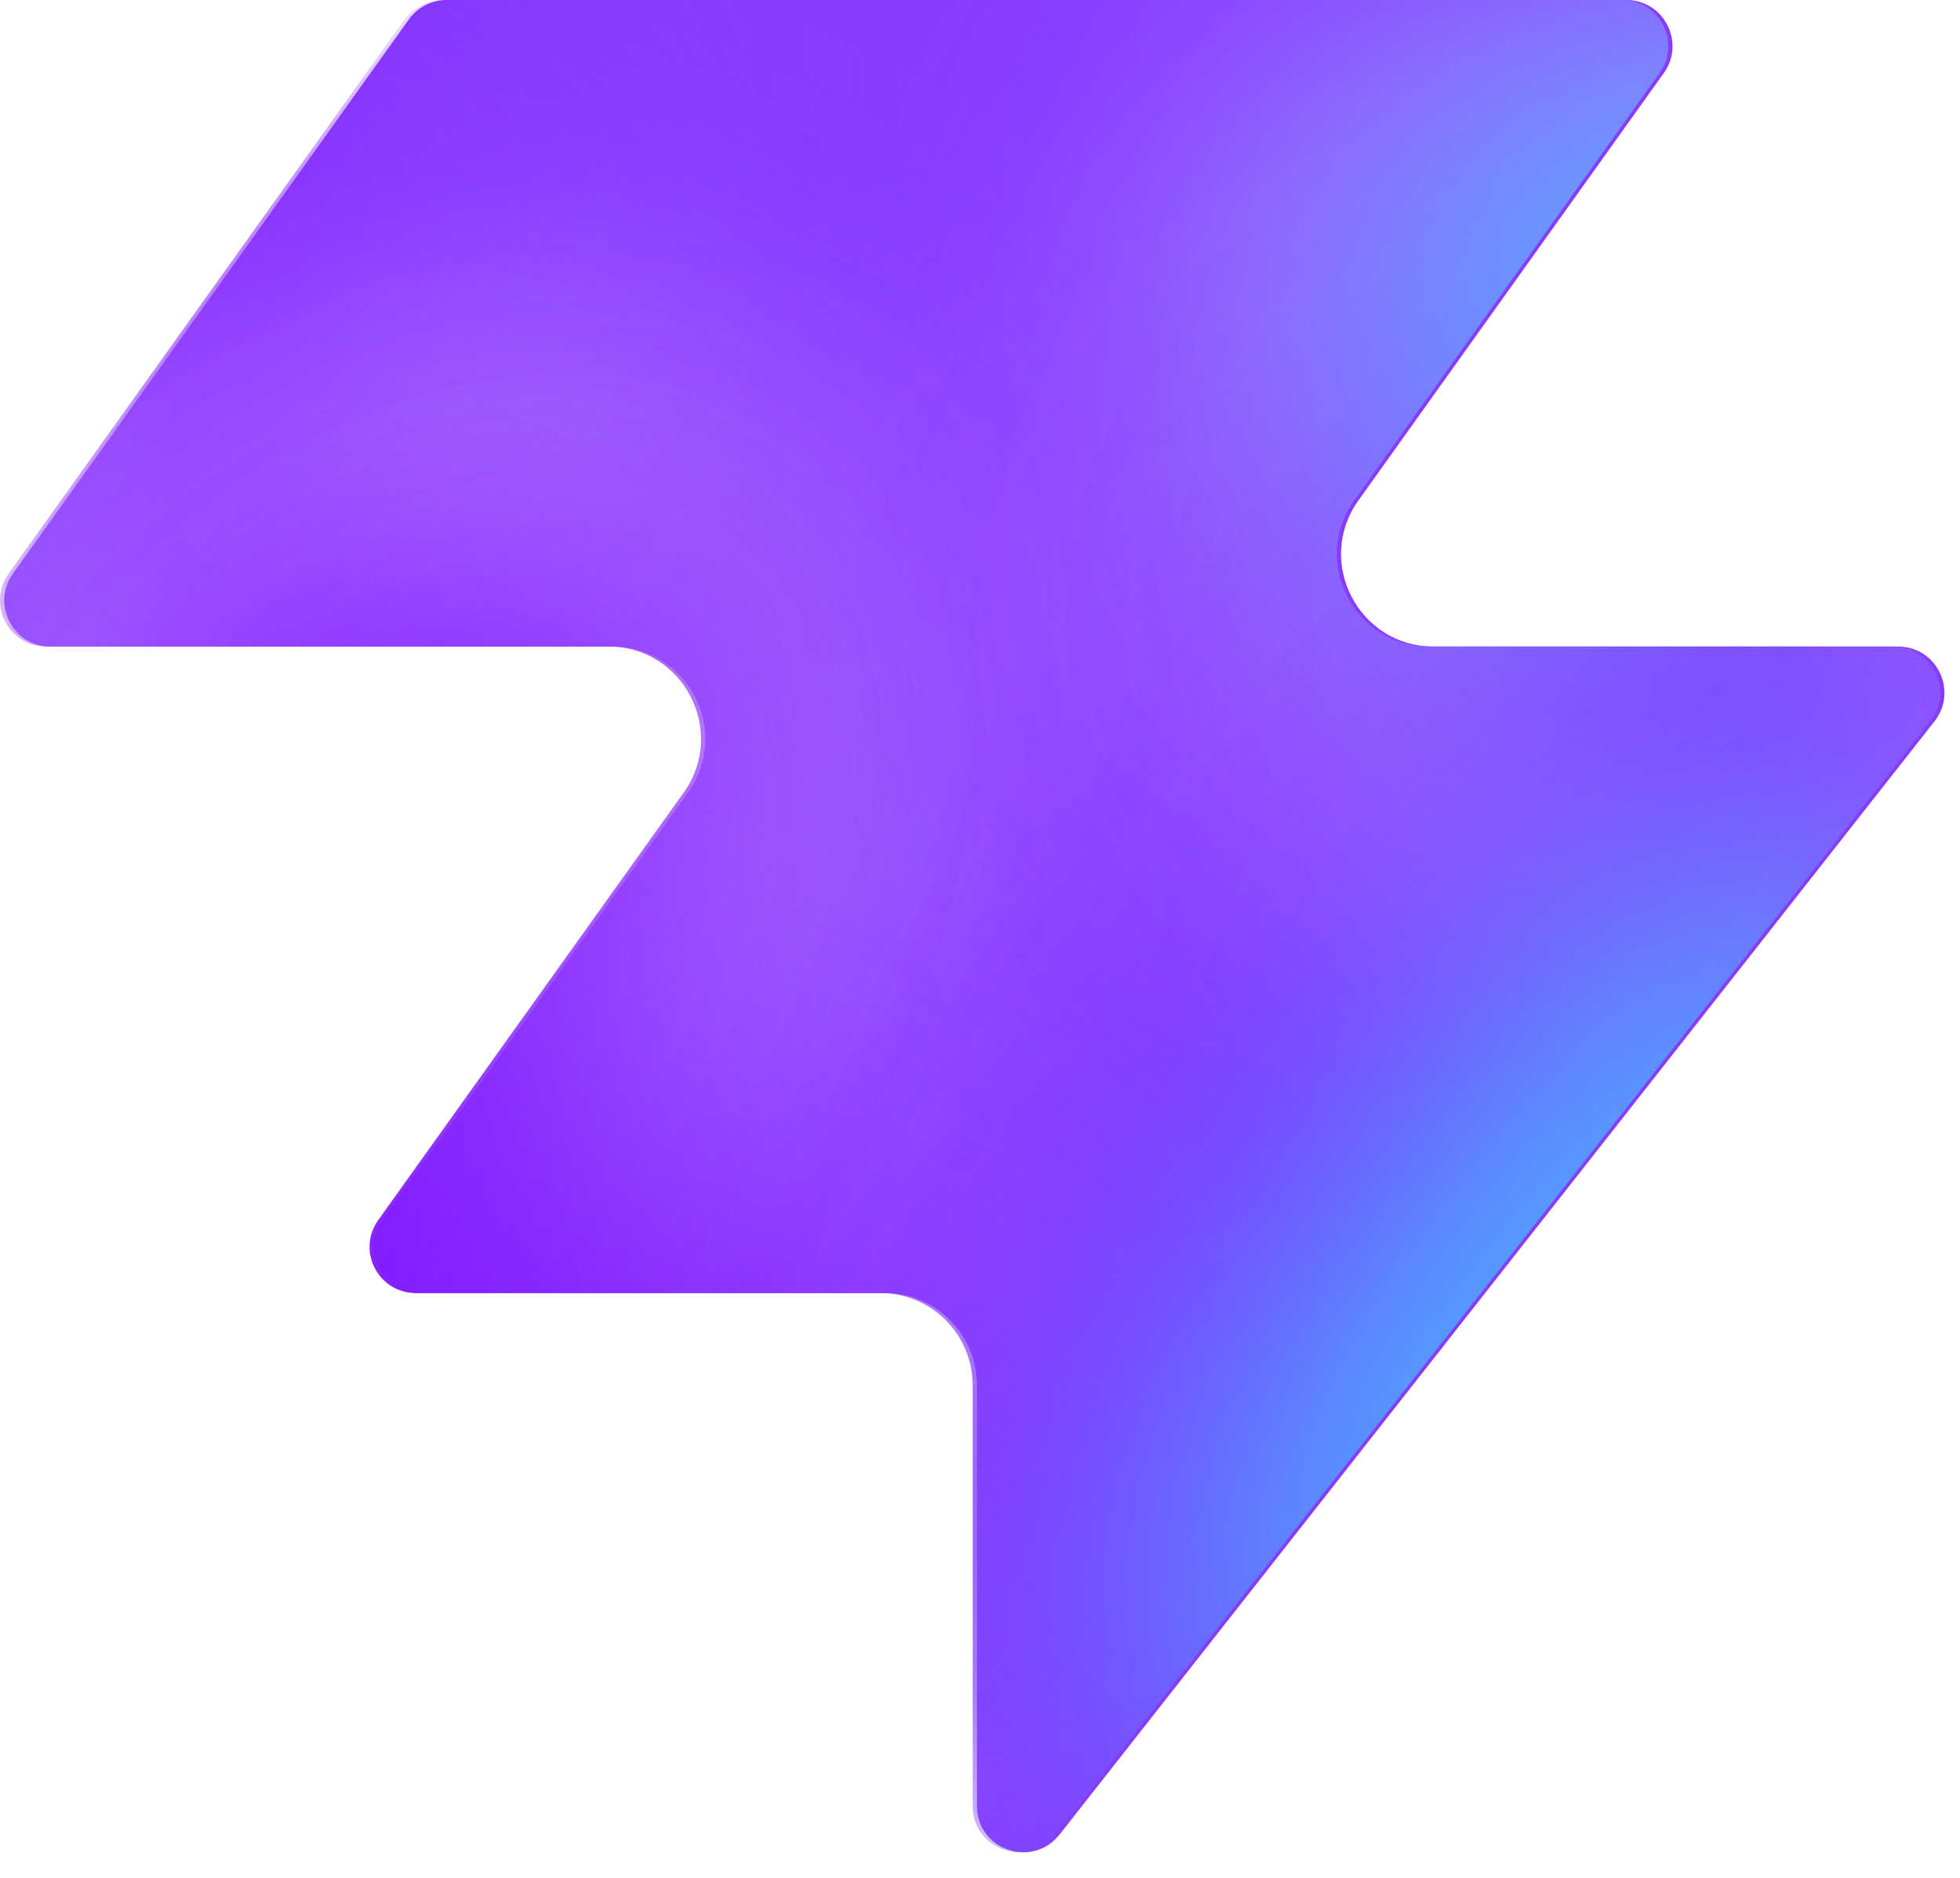
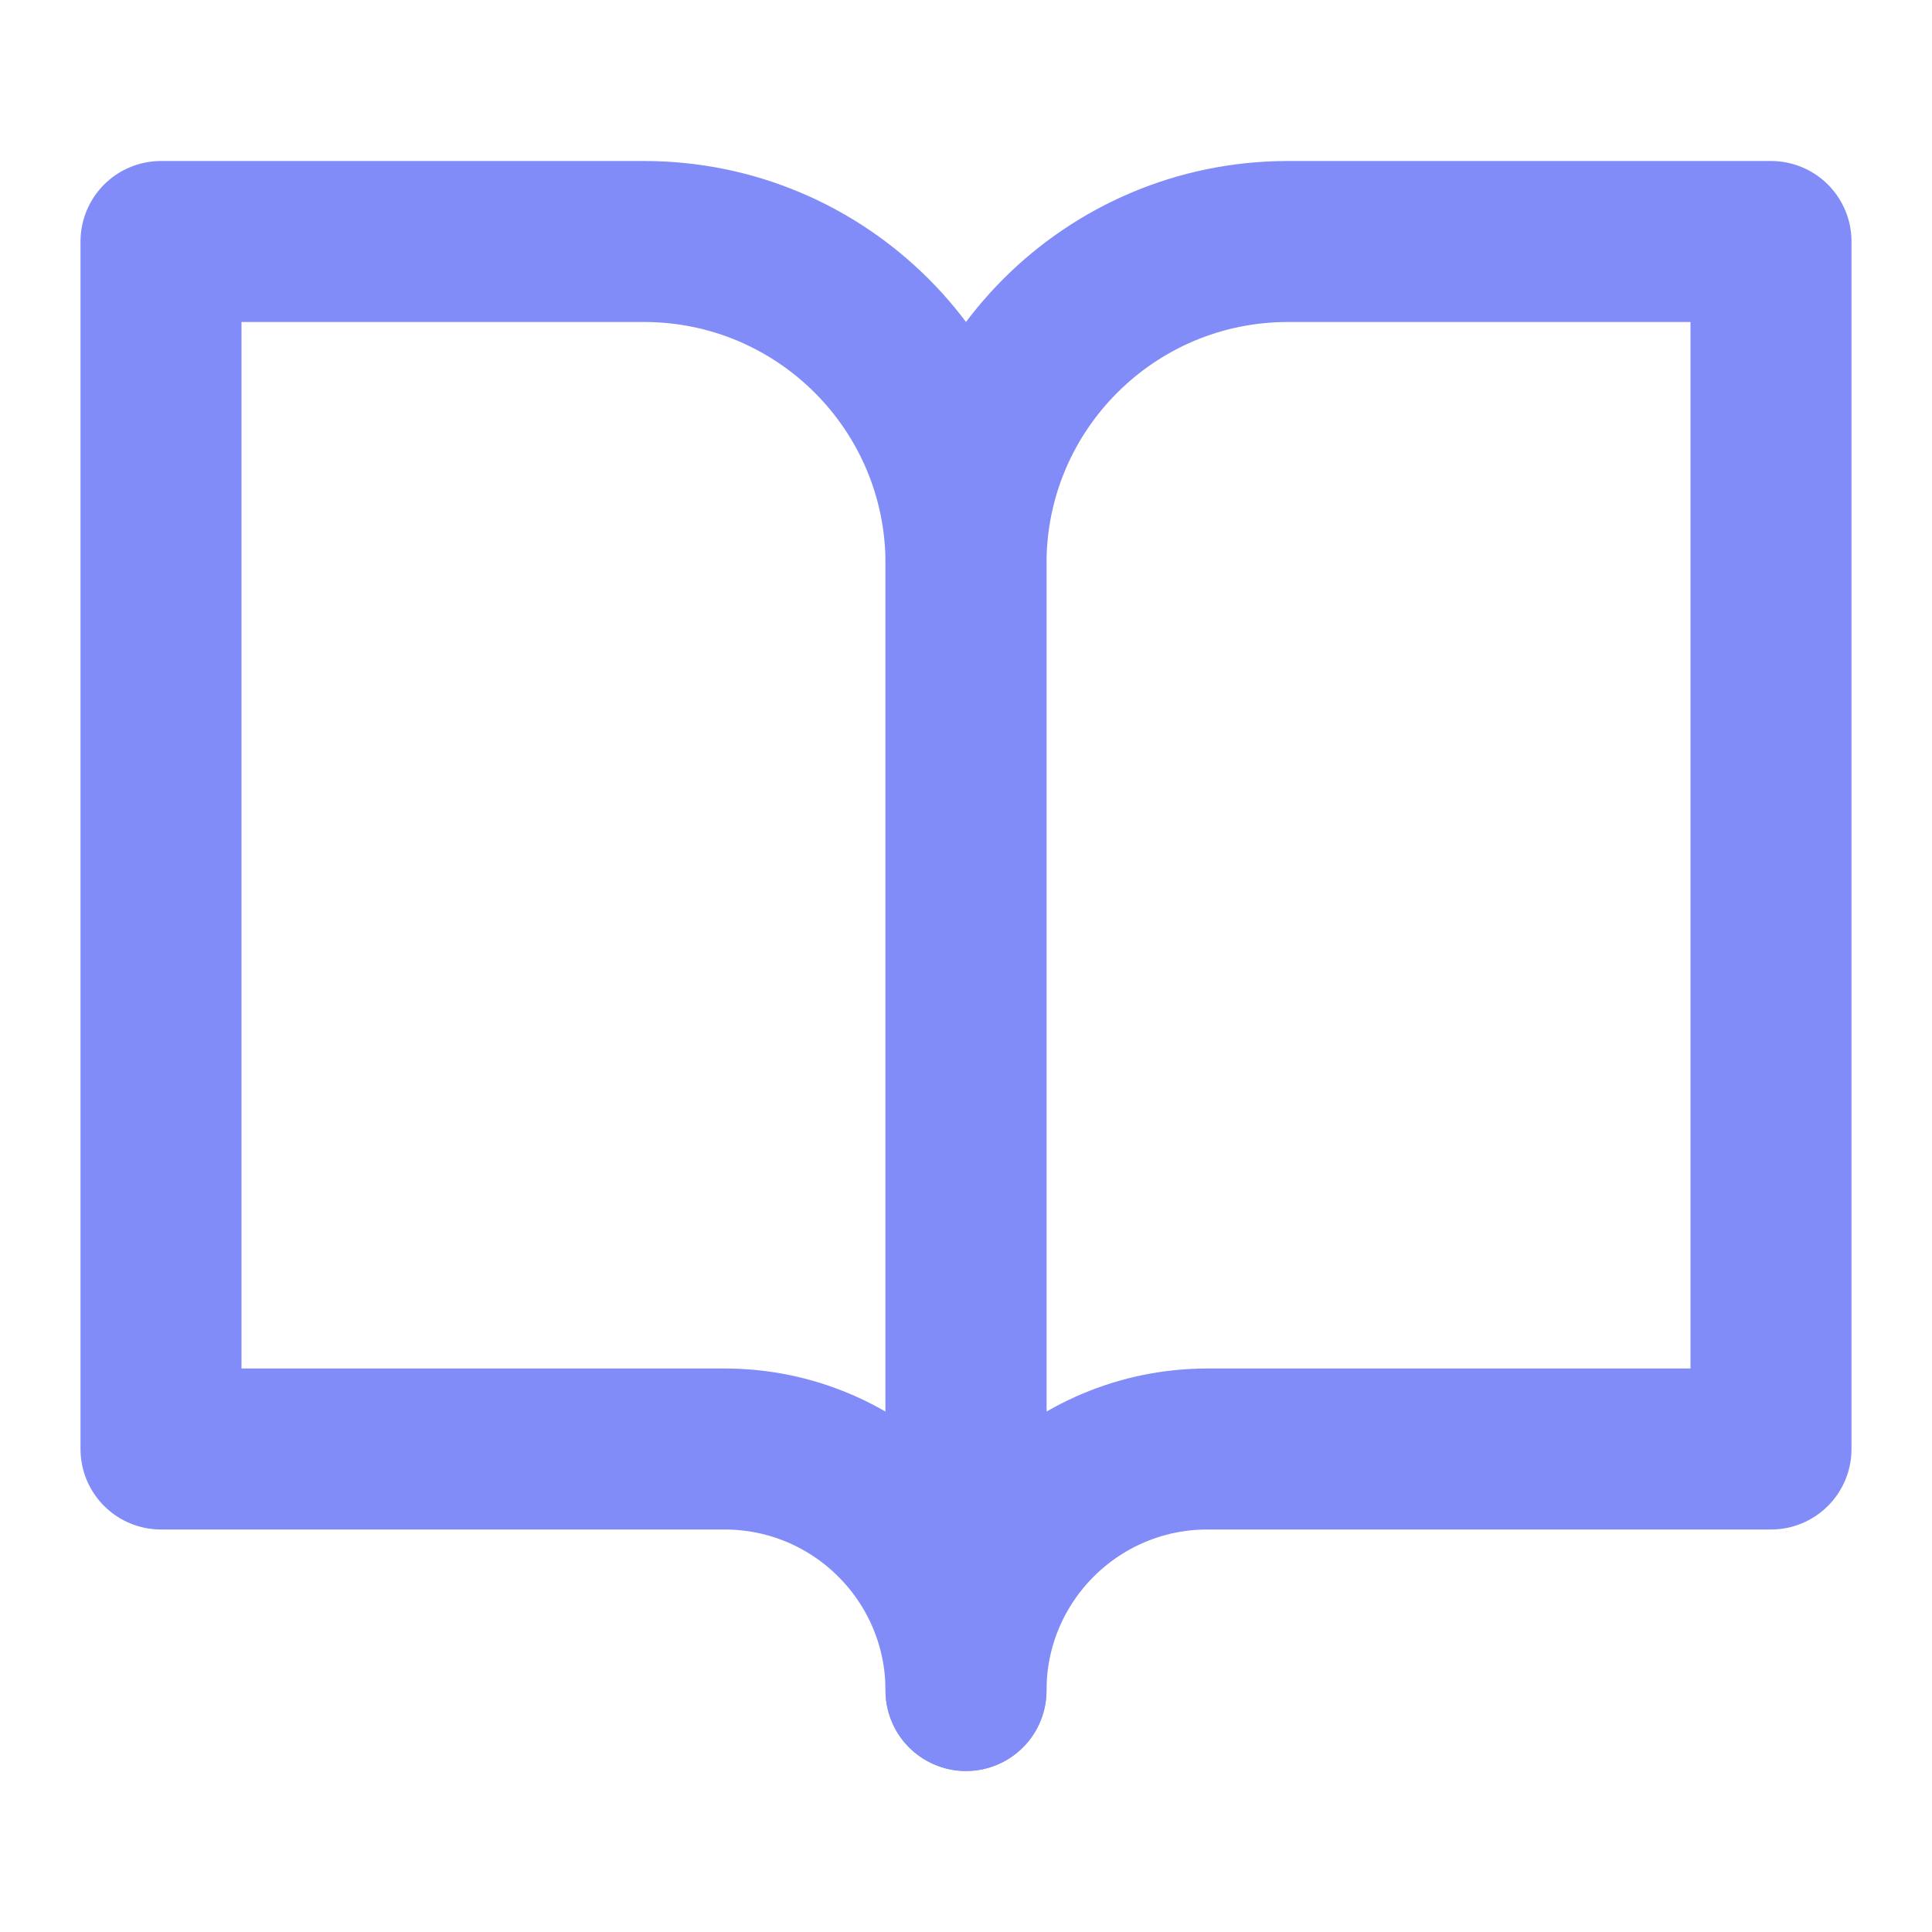
- <svg xmlns="http://www.w3.org/2000/svg" width="48" height="46" fill="none" viewBox="0 0 48 46">
-   <path fill="#863bff" d="M25.946 44.938c-.664.845-2.021.375-2.021-.698V33.937a2.26 2.26 0 0 0-2.262-2.262H10.287c-.92 0-1.456-1.04-.92-1.788l7.48-10.471c1.07-1.497 0-3.578-1.842-3.578H1.237c-.92 0-1.456-1.04-.92-1.788L10.013.474c.214-.297.556-.474.92-.474h28.894c.92 0 1.456 1.04.92 1.788l-7.48 10.471c-1.07 1.498 0 3.579 1.842 3.579h11.377c.943 0 1.473 1.088.89 1.83L25.947 44.94z" style="fill:#863bff;fill:color(display-p3 .525 .23 1);fill-opacity:1" />
-   <mask id="a" width="48" height="46" x="0" y="0" maskUnits="userSpaceOnUse" style="mask-type:alpha">
-     <path fill="#000" d="M25.842 44.938c-.664.844-2.021.375-2.021-.698V33.937a2.26 2.26 0 0 0-2.262-2.262H10.183c-.92 0-1.456-1.04-.92-1.788l7.48-10.471c1.07-1.498 0-3.579-1.842-3.579H1.133c-.92 0-1.456-1.04-.92-1.787L9.91.473c.214-.297.556-.474.92-.474h28.894c.92 0 1.456 1.04.92 1.788l-7.48 10.471c-1.07 1.498 0 3.578 1.842 3.578h11.377c.943 0 1.473 1.088.89 1.832L25.843 44.94z" style="fill:#000;fill-opacity:1" />
-   </mask>
-   <g mask="url(#a)">
-     <g filter="url(#b)">
-       <ellipse cx="5.508" cy="14.704" fill="#ede6ff" rx="5.508" ry="14.704" style="fill:#ede6ff;fill:color(display-p3 .927 .903 1);fill-opacity:1" transform="matrix(.00324 1 1 -.00324 -4.47 31.516)" />
-     </g>
-     <g filter="url(#c)">
-       <ellipse cx="10.399" cy="29.851" fill="#ede6ff" rx="10.399" ry="29.851" style="fill:#ede6ff;fill:color(display-p3 .927 .903 1);fill-opacity:1" transform="matrix(.00324 1 1 -.00324 -39.328 7.883)" />
-     </g>
-     <g filter="url(#d)">
-       <ellipse cx="5.508" cy="30.487" fill="#7e14ff" rx="5.508" ry="30.487" style="fill:#7e14ff;fill:color(display-p3 .492 .077 1);fill-opacity:1" transform="rotate(89.814 -25.913 -14.639)scale(1 -1)" />
-     </g>
-     <g filter="url(#e)">
-       <ellipse cx="5.508" cy="30.599" fill="#7e14ff" rx="5.508" ry="30.599" style="fill:#7e14ff;fill:color(display-p3 .492 .077 1);fill-opacity:1" transform="rotate(89.814 -32.644 -3.334)scale(1 -1)" />
-     </g>
-     <g filter="url(#f)">
-       <ellipse cx="5.508" cy="30.599" fill="#7e14ff" rx="5.508" ry="30.599" style="fill:#7e14ff;fill:color(display-p3 .492 .077 1);fill-opacity:1" transform="matrix(.00324 1 1 -.00324 -34.34 30.47)" />
-     </g>
-     <g filter="url(#g)">
-       <ellipse cx="14.072" cy="22.078" fill="#ede6ff" rx="14.072" ry="22.078" style="fill:#ede6ff;fill:color(display-p3 .927 .903 1);fill-opacity:1" transform="rotate(93.35 24.506 48.493)scale(-1 1)" />
-     </g>
-     <g filter="url(#h)">
-       <ellipse cx="3.47" cy="21.501" fill="#7e14ff" rx="3.47" ry="21.501" style="fill:#7e14ff;fill:color(display-p3 .492 .077 1);fill-opacity:1" transform="rotate(89.009 28.708 47.59)scale(-1 1)" />
-     </g>
-     <g filter="url(#i)">
-       <ellipse cx="3.47" cy="21.501" fill="#7e14ff" rx="3.47" ry="21.501" style="fill:#7e14ff;fill:color(display-p3 .492 .077 1);fill-opacity:1" transform="rotate(89.009 28.708 47.59)scale(-1 1)" />
-     </g>
-     <g filter="url(#j)">
-       <ellipse cx=".387" cy="8.972" fill="#7e14ff" rx="4.407" ry="29.108" style="fill:#7e14ff;fill:color(display-p3 .492 .077 1);fill-opacity:1" transform="rotate(39.51 .387 8.972)" />
-     </g>
-     <g filter="url(#k)">
-       <ellipse cx="47.523" cy="-6.092" fill="#7e14ff" rx="4.407" ry="29.108" style="fill:#7e14ff;fill:color(display-p3 .492 .077 1);fill-opacity:1" transform="rotate(37.892 47.523 -6.092)" />
-     </g>
-     <g filter="url(#l)">
-       <ellipse cx="41.412" cy="6.333" fill="#47bfff" rx="5.971" ry="9.665" style="fill:#47bfff;fill:color(display-p3 .28 .748 1);fill-opacity:1" transform="rotate(37.892 41.412 6.333)" />
-     </g>
-     <g filter="url(#m)">
-       <ellipse cx="-1.879" cy="38.332" fill="#7e14ff" rx="4.407" ry="29.108" style="fill:#7e14ff;fill:color(display-p3 .492 .077 1);fill-opacity:1" transform="rotate(37.892 -1.88 38.332)" />
-     </g>
-     <g filter="url(#n)">
-       <ellipse cx="-1.879" cy="38.332" fill="#7e14ff" rx="4.407" ry="29.108" style="fill:#7e14ff;fill:color(display-p3 .492 .077 1);fill-opacity:1" transform="rotate(37.892 -1.88 38.332)" />
-     </g>
-     <g filter="url(#o)">
-       <ellipse cx="35.651" cy="29.907" fill="#7e14ff" rx="4.407" ry="29.108" style="fill:#7e14ff;fill:color(display-p3 .492 .077 1);fill-opacity:1" transform="rotate(37.892 35.651 29.907)" />
-     </g>
-     <g filter="url(#p)">
-       <ellipse cx="38.418" cy="32.4" fill="#47bfff" rx="5.971" ry="15.297" style="fill:#47bfff;fill:color(display-p3 .28 .748 1);fill-opacity:1" transform="rotate(37.892 38.418 32.4)" />
-     </g>
-   </g>
-   <defs>
-     <filter id="b" width="60.045" height="41.654" x="-19.77" y="16.149" color-interpolation-filters="sRGB" filterUnits="userSpaceOnUse">
-       <feFlood flood-opacity="0" result="BackgroundImageFix" />
-       <feBlend in="SourceGraphic" in2="BackgroundImageFix" result="shape" />
-       <feGaussianBlur result="effect1_foregroundBlur_2002_17158" stdDeviation="7.659" />
-     </filter>
-     <filter id="c" width="90.34" height="51.437" x="-54.613" y="-7.533" color-interpolation-filters="sRGB" filterUnits="userSpaceOnUse">
-       <feFlood flood-opacity="0" result="BackgroundImageFix" />
-       <feBlend in="SourceGraphic" in2="BackgroundImageFix" result="shape" />
-       <feGaussianBlur result="effect1_foregroundBlur_2002_17158" stdDeviation="7.659" />
-     </filter>
-     <filter id="d" width="79.355" height="29.4" x="-49.64" y="2.03" color-interpolation-filters="sRGB" filterUnits="userSpaceOnUse">
-       <feFlood flood-opacity="0" result="BackgroundImageFix" />
-       <feBlend in="SourceGraphic" in2="BackgroundImageFix" result="shape" />
-       <feGaussianBlur result="effect1_foregroundBlur_2002_17158" stdDeviation="4.596" />
-     </filter>
-     <filter id="e" width="79.579" height="29.4" x="-45.045" y="20.029" color-interpolation-filters="sRGB" filterUnits="userSpaceOnUse">
-       <feFlood flood-opacity="0" result="BackgroundImageFix" />
-       <feBlend in="SourceGraphic" in2="BackgroundImageFix" result="shape" />
-       <feGaussianBlur result="effect1_foregroundBlur_2002_17158" stdDeviation="4.596" />
-     </filter>
-     <filter id="f" width="79.579" height="29.4" x="-43.513" y="21.178" color-interpolation-filters="sRGB" filterUnits="userSpaceOnUse">
-       <feFlood flood-opacity="0" result="BackgroundImageFix" />
-       <feBlend in="SourceGraphic" in2="BackgroundImageFix" result="shape" />
-       <feGaussianBlur result="effect1_foregroundBlur_2002_17158" stdDeviation="4.596" />
-     </filter>
-     <filter id="g" width="74.749" height="58.852" x="15.756" y="-17.901" color-interpolation-filters="sRGB" filterUnits="userSpaceOnUse">
-       <feFlood flood-opacity="0" result="BackgroundImageFix" />
-       <feBlend in="SourceGraphic" in2="BackgroundImageFix" result="shape" />
-       <feGaussianBlur result="effect1_foregroundBlur_2002_17158" stdDeviation="7.659" />
-     </filter>
-     <filter id="h" width="61.377" height="25.362" x="23.548" y="2.284" color-interpolation-filters="sRGB" filterUnits="userSpaceOnUse">
-       <feFlood flood-opacity="0" result="BackgroundImageFix" />
-       <feBlend in="SourceGraphic" in2="BackgroundImageFix" result="shape" />
-       <feGaussianBlur result="effect1_foregroundBlur_2002_17158" stdDeviation="4.596" />
-     </filter>
-     <filter id="i" width="61.377" height="25.362" x="23.548" y="2.284" color-interpolation-filters="sRGB" filterUnits="userSpaceOnUse">
-       <feFlood flood-opacity="0" result="BackgroundImageFix" />
-       <feBlend in="SourceGraphic" in2="BackgroundImageFix" result="shape" />
-       <feGaussianBlur result="effect1_foregroundBlur_2002_17158" stdDeviation="4.596" />
-     </filter>
-     <filter id="j" width="56.045" height="63.649" x="-27.636" y="-22.853" color-interpolation-filters="sRGB" filterUnits="userSpaceOnUse">
-       <feFlood flood-opacity="0" result="BackgroundImageFix" />
-       <feBlend in="SourceGraphic" in2="BackgroundImageFix" result="shape" />
-       <feGaussianBlur result="effect1_foregroundBlur_2002_17158" stdDeviation="4.596" />
-     </filter>
-     <filter id="k" width="54.814" height="64.646" x="20.116" y="-38.415" color-interpolation-filters="sRGB" filterUnits="userSpaceOnUse">
-       <feFlood flood-opacity="0" result="BackgroundImageFix" />
-       <feBlend in="SourceGraphic" in2="BackgroundImageFix" result="shape" />
-       <feGaussianBlur result="effect1_foregroundBlur_2002_17158" stdDeviation="4.596" />
-     </filter>
-     <filter id="l" width="33.541" height="35.313" x="24.641" y="-11.323" color-interpolation-filters="sRGB" filterUnits="userSpaceOnUse">
-       <feFlood flood-opacity="0" result="BackgroundImageFix" />
-       <feBlend in="SourceGraphic" in2="BackgroundImageFix" result="shape" />
-       <feGaussianBlur result="effect1_foregroundBlur_2002_17158" stdDeviation="4.596" />
-     </filter>
-     <filter id="m" width="54.814" height="64.646" x="-29.286" y="6.009" color-interpolation-filters="sRGB" filterUnits="userSpaceOnUse">
-       <feFlood flood-opacity="0" result="BackgroundImageFix" />
-       <feBlend in="SourceGraphic" in2="BackgroundImageFix" result="shape" />
-       <feGaussianBlur result="effect1_foregroundBlur_2002_17158" stdDeviation="4.596" />
-     </filter>
-     <filter id="n" width="54.814" height="64.646" x="-29.286" y="6.009" color-interpolation-filters="sRGB" filterUnits="userSpaceOnUse">
-       <feFlood flood-opacity="0" result="BackgroundImageFix" />
-       <feBlend in="SourceGraphic" in2="BackgroundImageFix" result="shape" />
-       <feGaussianBlur result="effect1_foregroundBlur_2002_17158" stdDeviation="4.596" />
-     </filter>
-     <filter id="o" width="54.814" height="64.646" x="8.244" y="-2.416" color-interpolation-filters="sRGB" filterUnits="userSpaceOnUse">
-       <feFlood flood-opacity="0" result="BackgroundImageFix" />
-       <feBlend in="SourceGraphic" in2="BackgroundImageFix" result="shape" />
-       <feGaussianBlur result="effect1_foregroundBlur_2002_17158" stdDeviation="4.596" />
-     </filter>
-     <filter id="p" width="39.409" height="43.623" x="18.713" y="10.588" color-interpolation-filters="sRGB" filterUnits="userSpaceOnUse">
-       <feFlood flood-opacity="0" result="BackgroundImageFix" />
-       <feBlend in="SourceGraphic" in2="BackgroundImageFix" result="shape" />
-       <feGaussianBlur result="effect1_foregroundBlur_2002_17158" stdDeviation="4.596" />
-     </filter>
-   </defs>
+ <svg xmlns="http://www.w3.org/2000/svg" width="24" height="24" viewBox="0 0 24 24" fill="none" stroke="#818cf8" stroke-width="2" stroke-linecap="round" stroke-linejoin="round">
+   <path d="M2 3h6a4 4 0 0 1 4 4v14a3 3 0 0 0-3-3H2z" />
+   <path d="M22 3h-6a4 4 0 0 0-4 4v14a3 3 0 0 1 3-3h7z" />
</svg>
